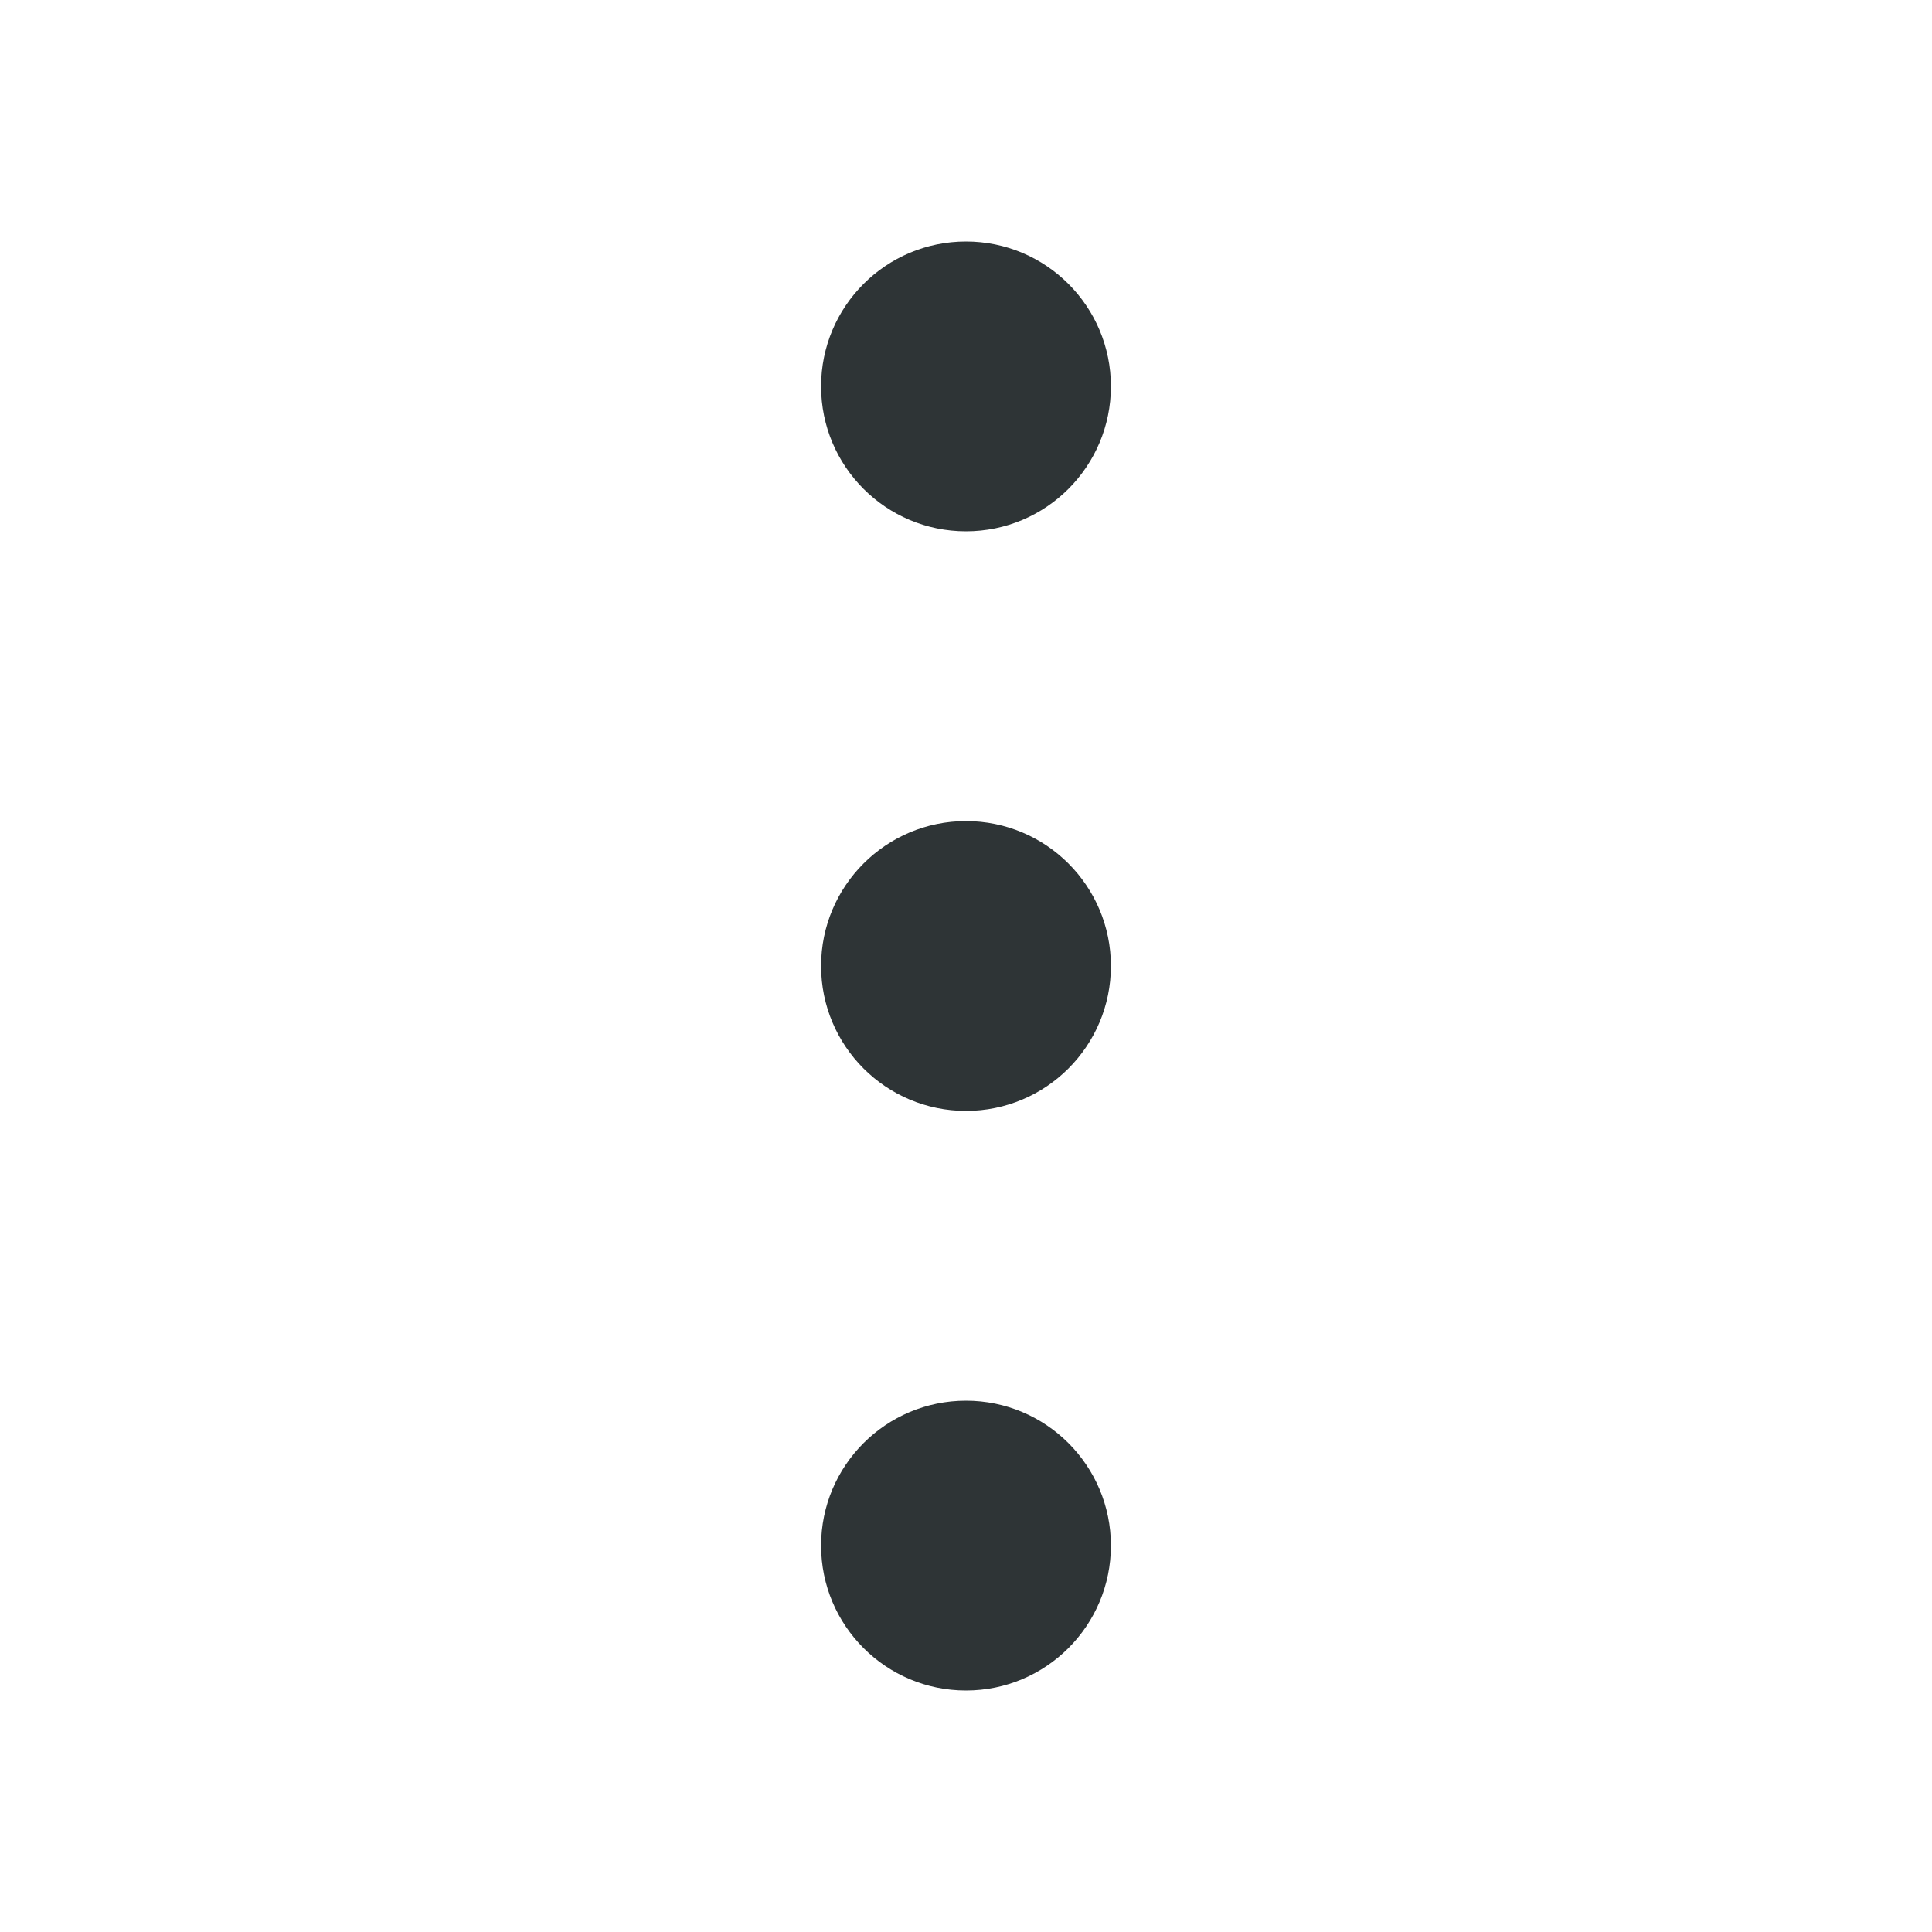
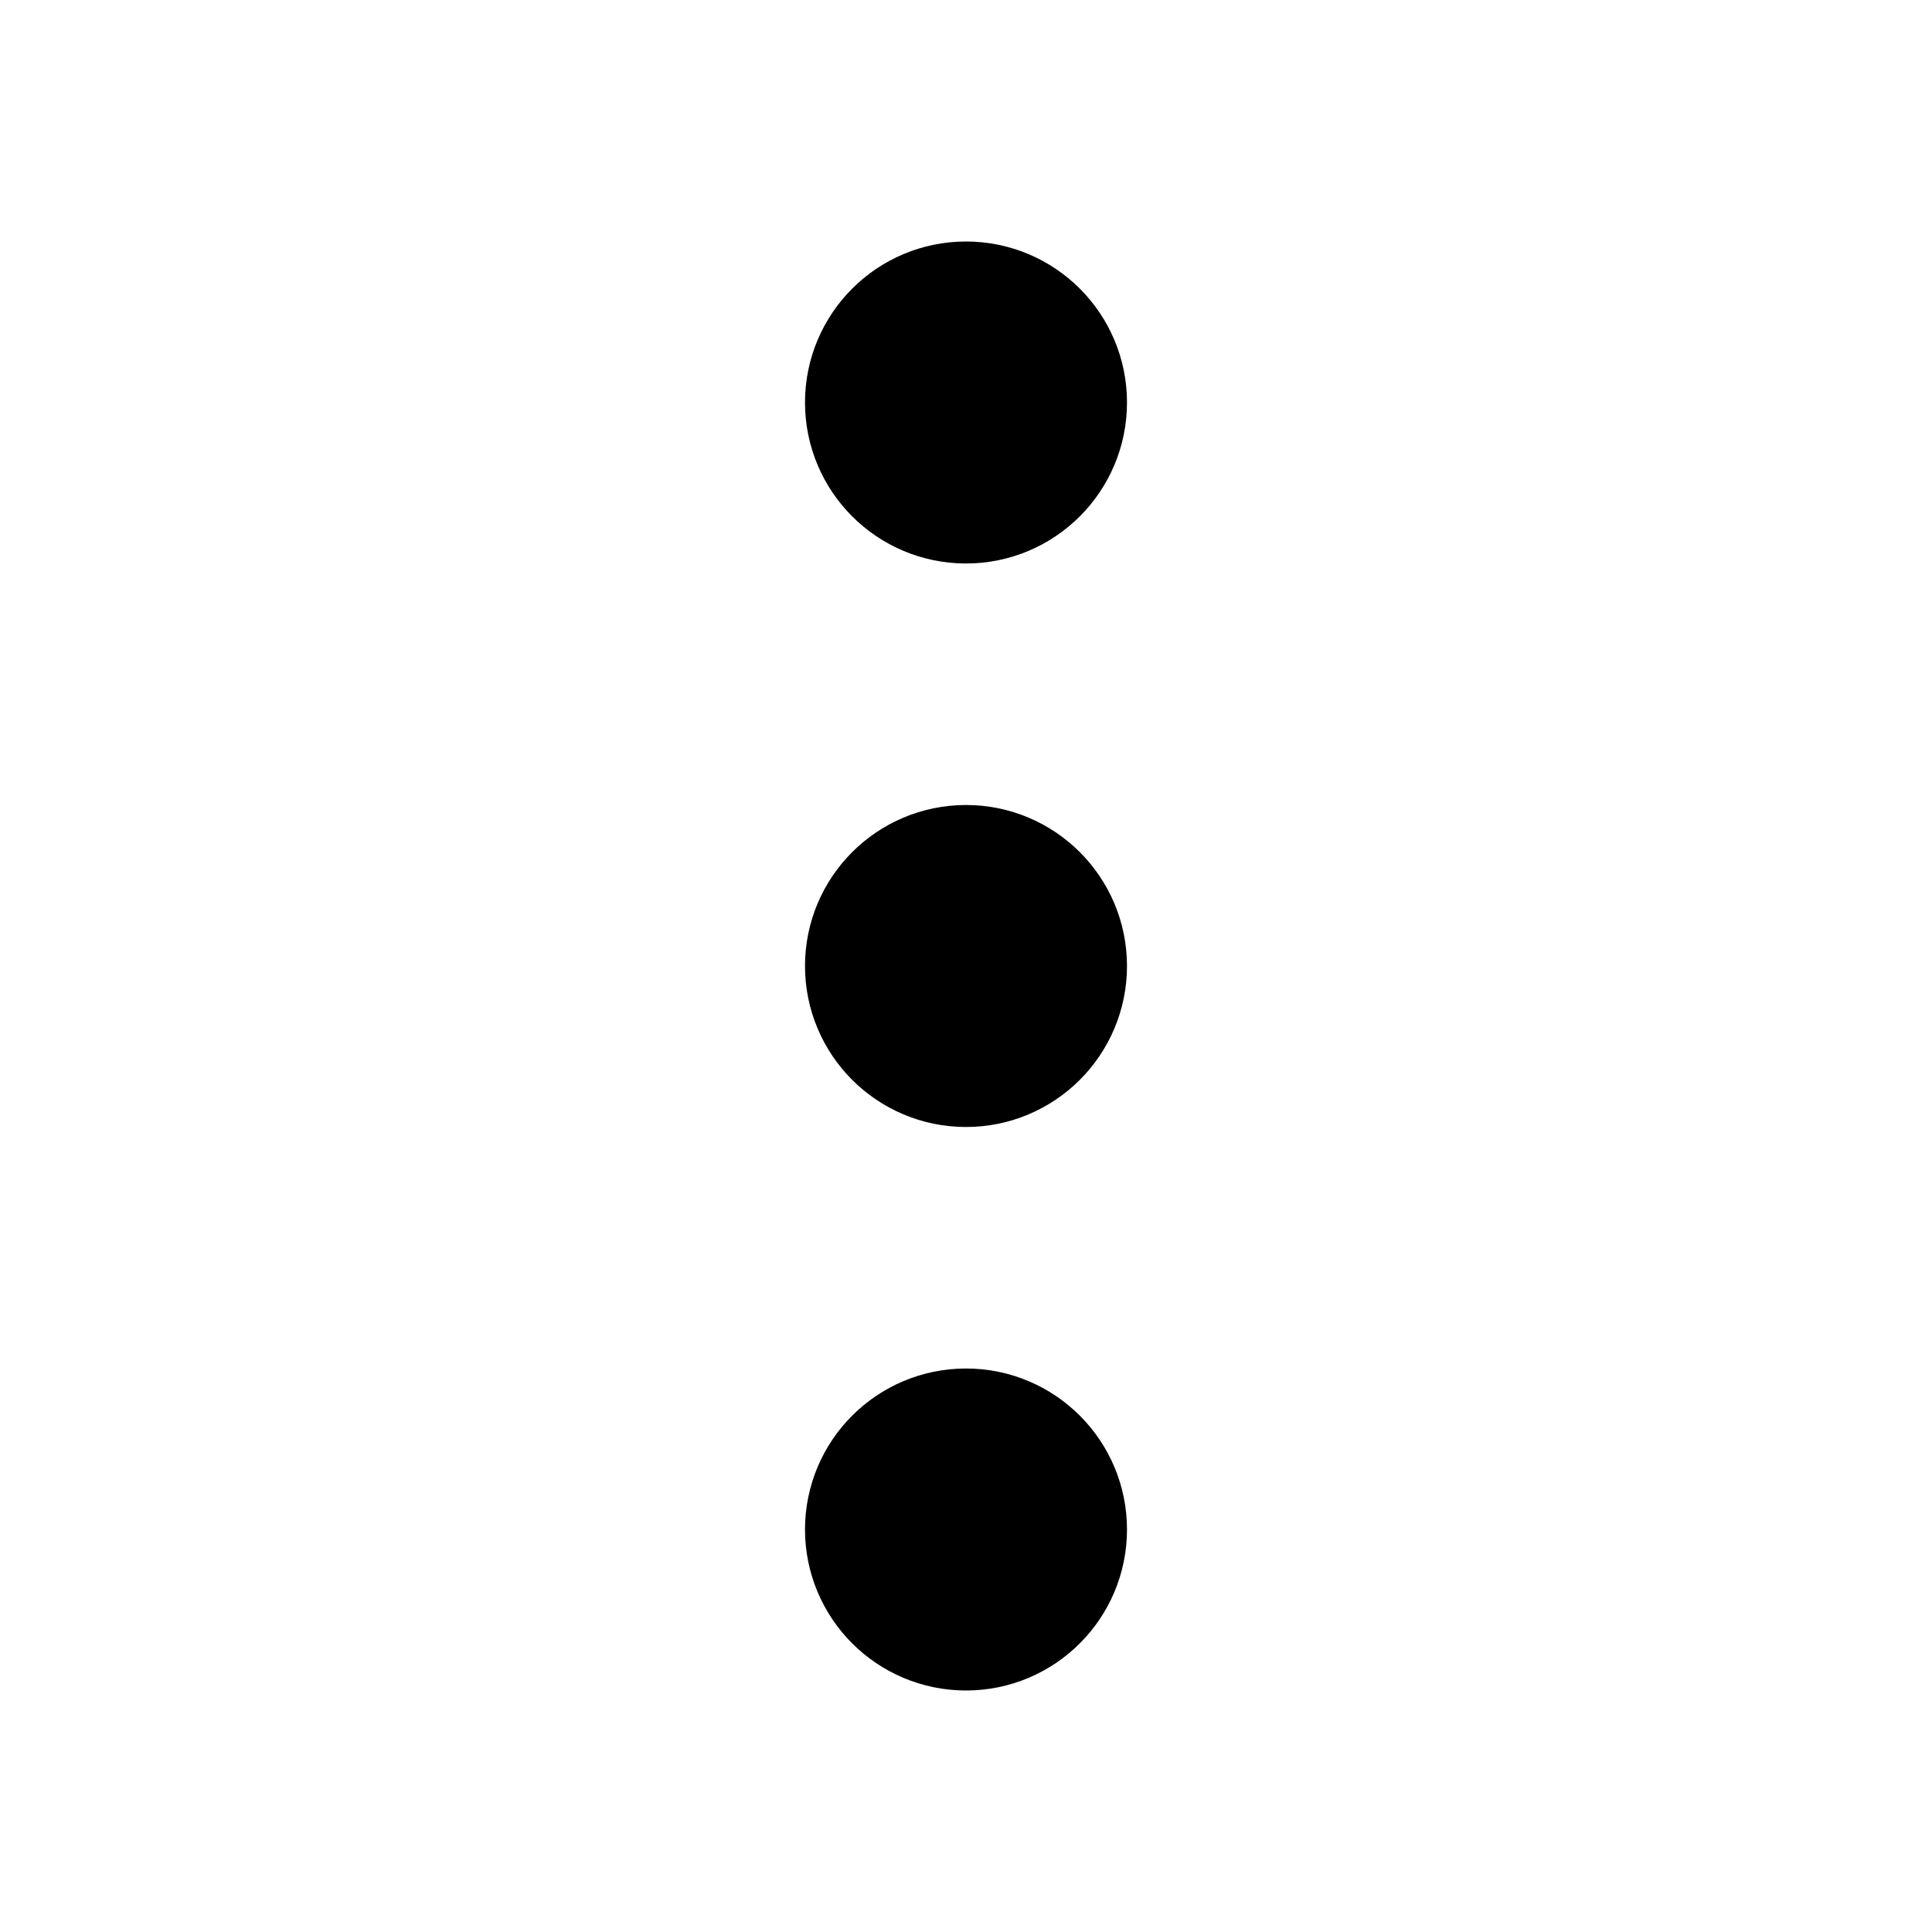
- <svg xmlns="http://www.w3.org/2000/svg" width="20" height="20" viewBox="0 0 20 20">
-   <circle cx="10" cy="4" r="1.5" class="foreground-fill" fill="#2e3436" />
-   <circle cx="10" cy="10" r="1.5" class="foreground-fill" fill="#2e3436" />
-   <circle cx="10" cy="16" r="1.5" class="foreground-fill" fill="#2e3436" />
+ <svg xmlns="http://www.w3.org/2000/svg" width="24" height="24" viewBox="0 0 24 24" fill="none" stroke="currentColor" stroke-width="2" stroke-linecap="round" stroke-linejoin="round">
+   <circle cx="12" cy="12" r="1" class="transparent-fill foreground-stroke" fill="none" stroke="currentColor" stroke-width="2" stroke-linecap="round" stroke-linejoin="round" />
+   <circle cx="12" cy="5" r="1" class="transparent-fill foreground-stroke" fill="none" stroke="currentColor" stroke-width="2" stroke-linecap="round" stroke-linejoin="round" />
+   <circle cx="12" cy="19" r="1" class="transparent-fill foreground-stroke" fill="none" stroke="currentColor" stroke-width="2" stroke-linecap="round" stroke-linejoin="round" />
</svg>
